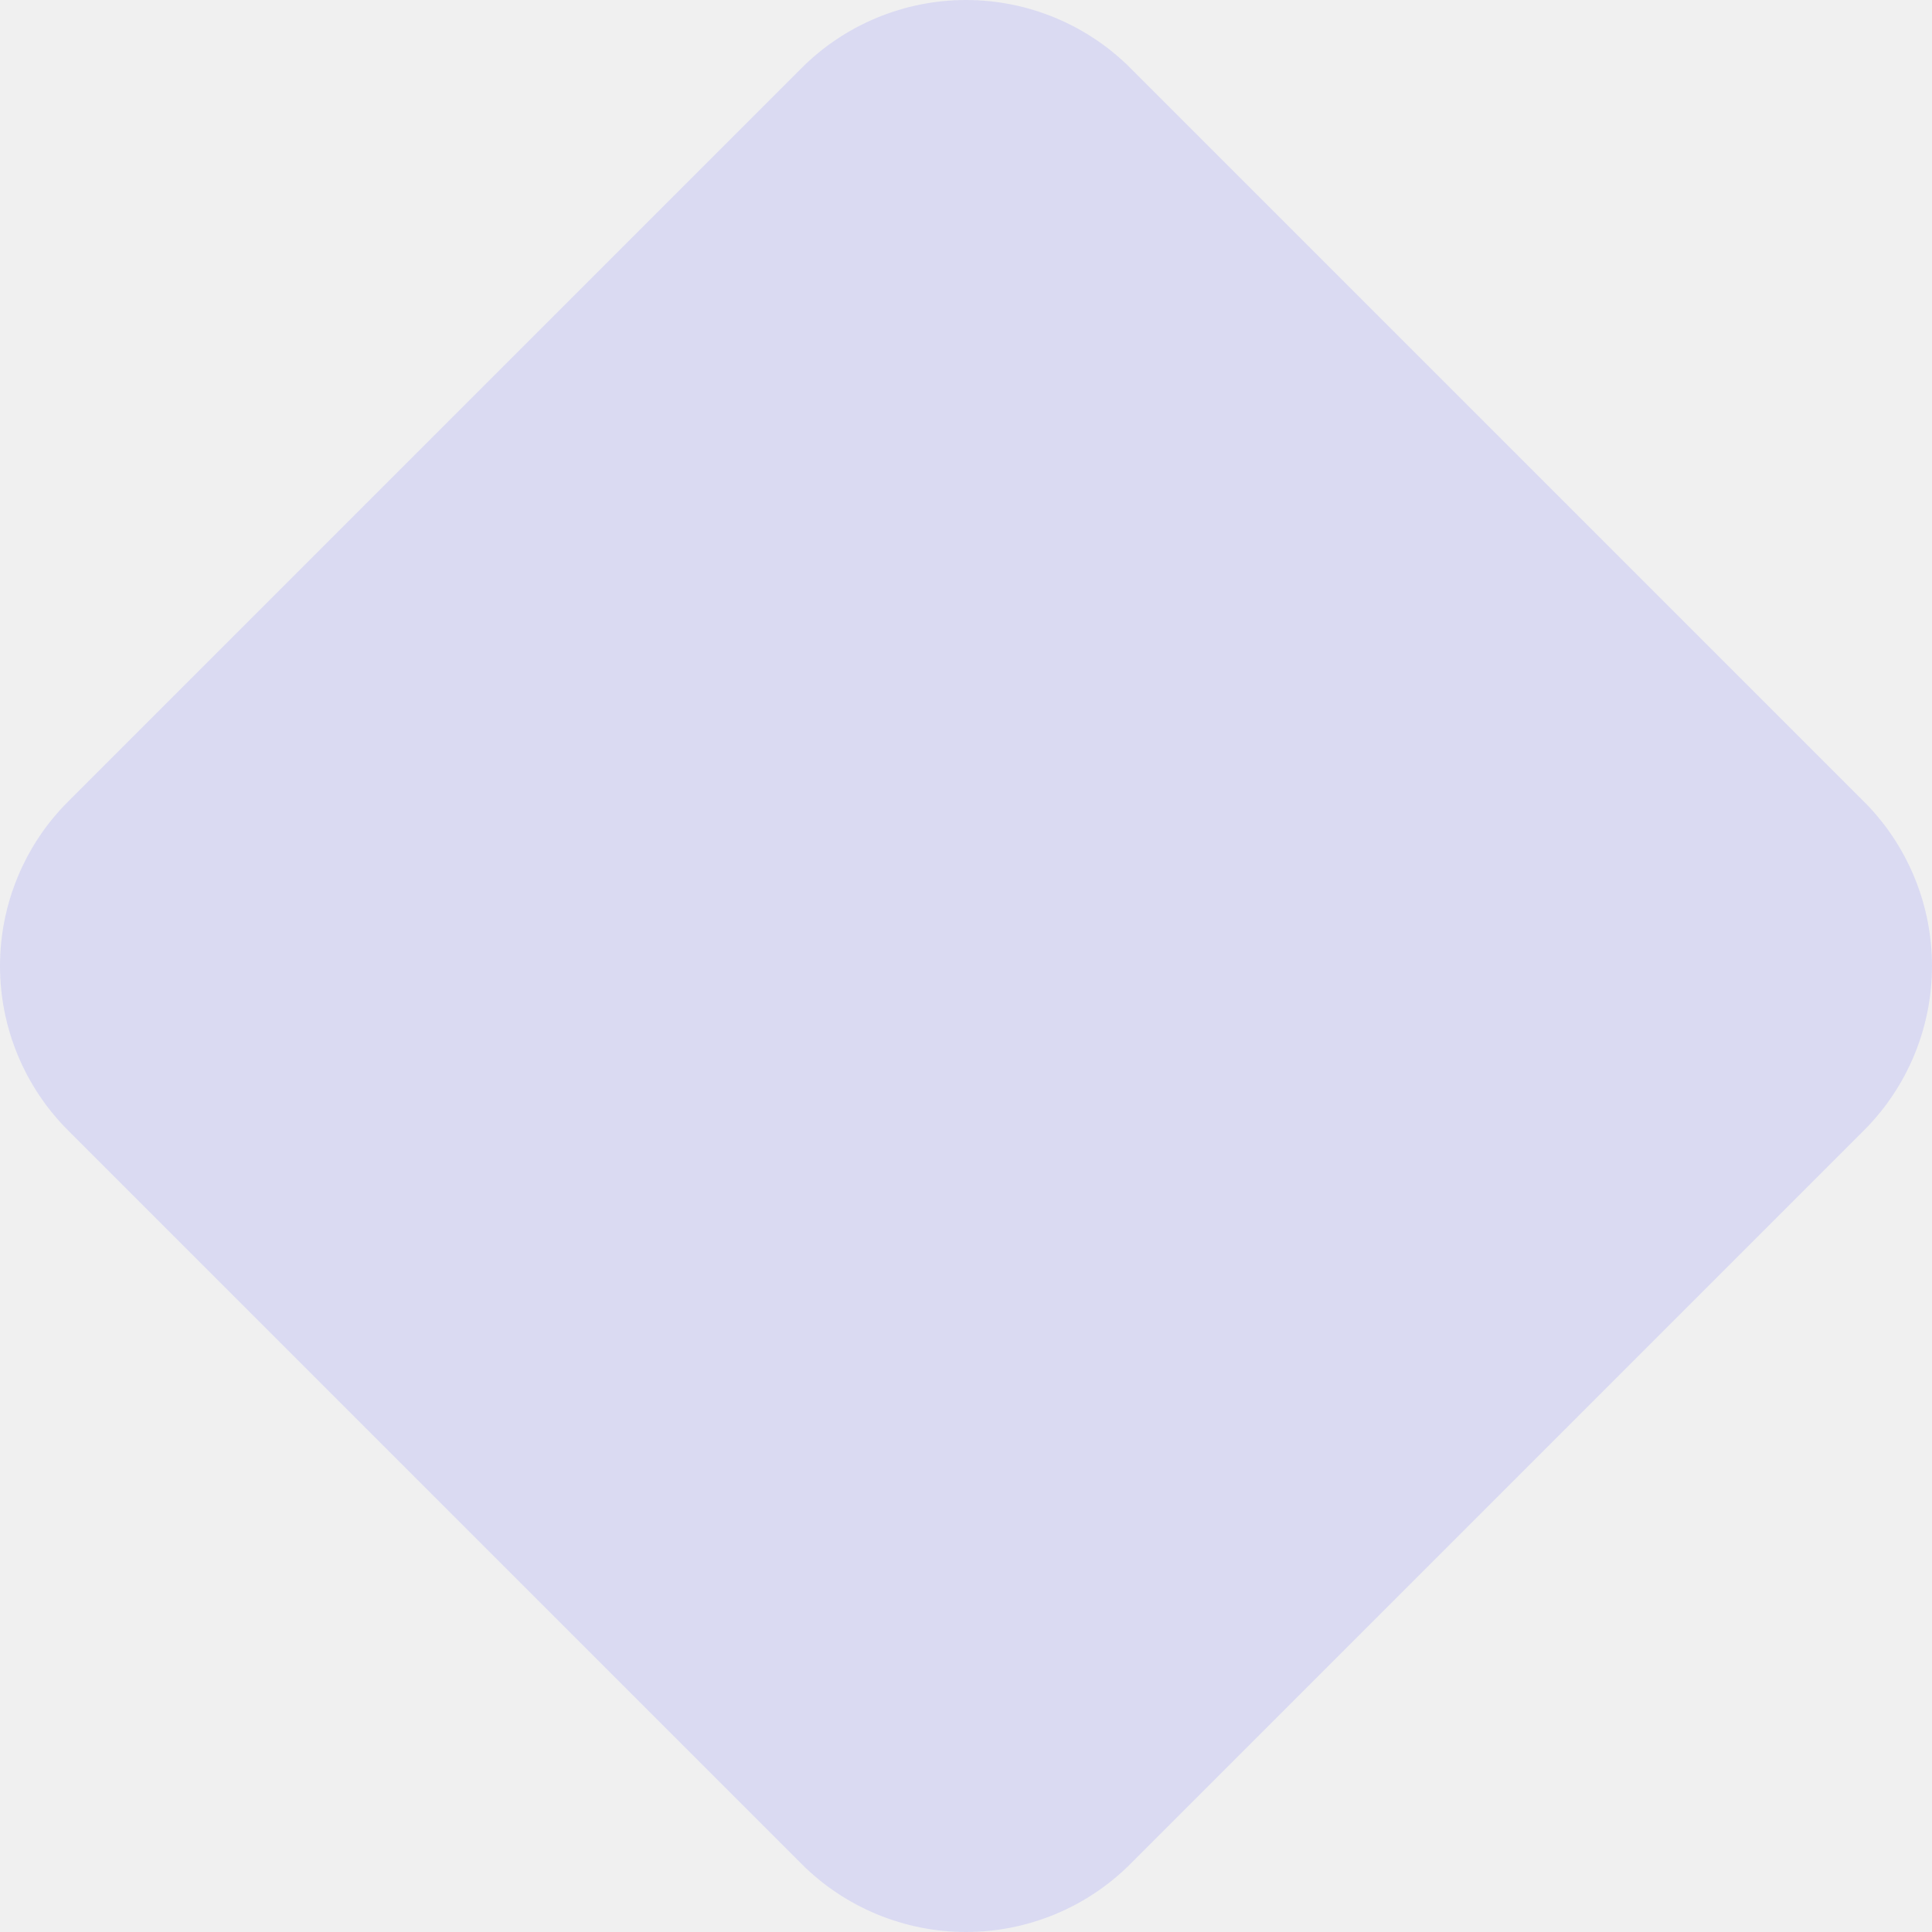
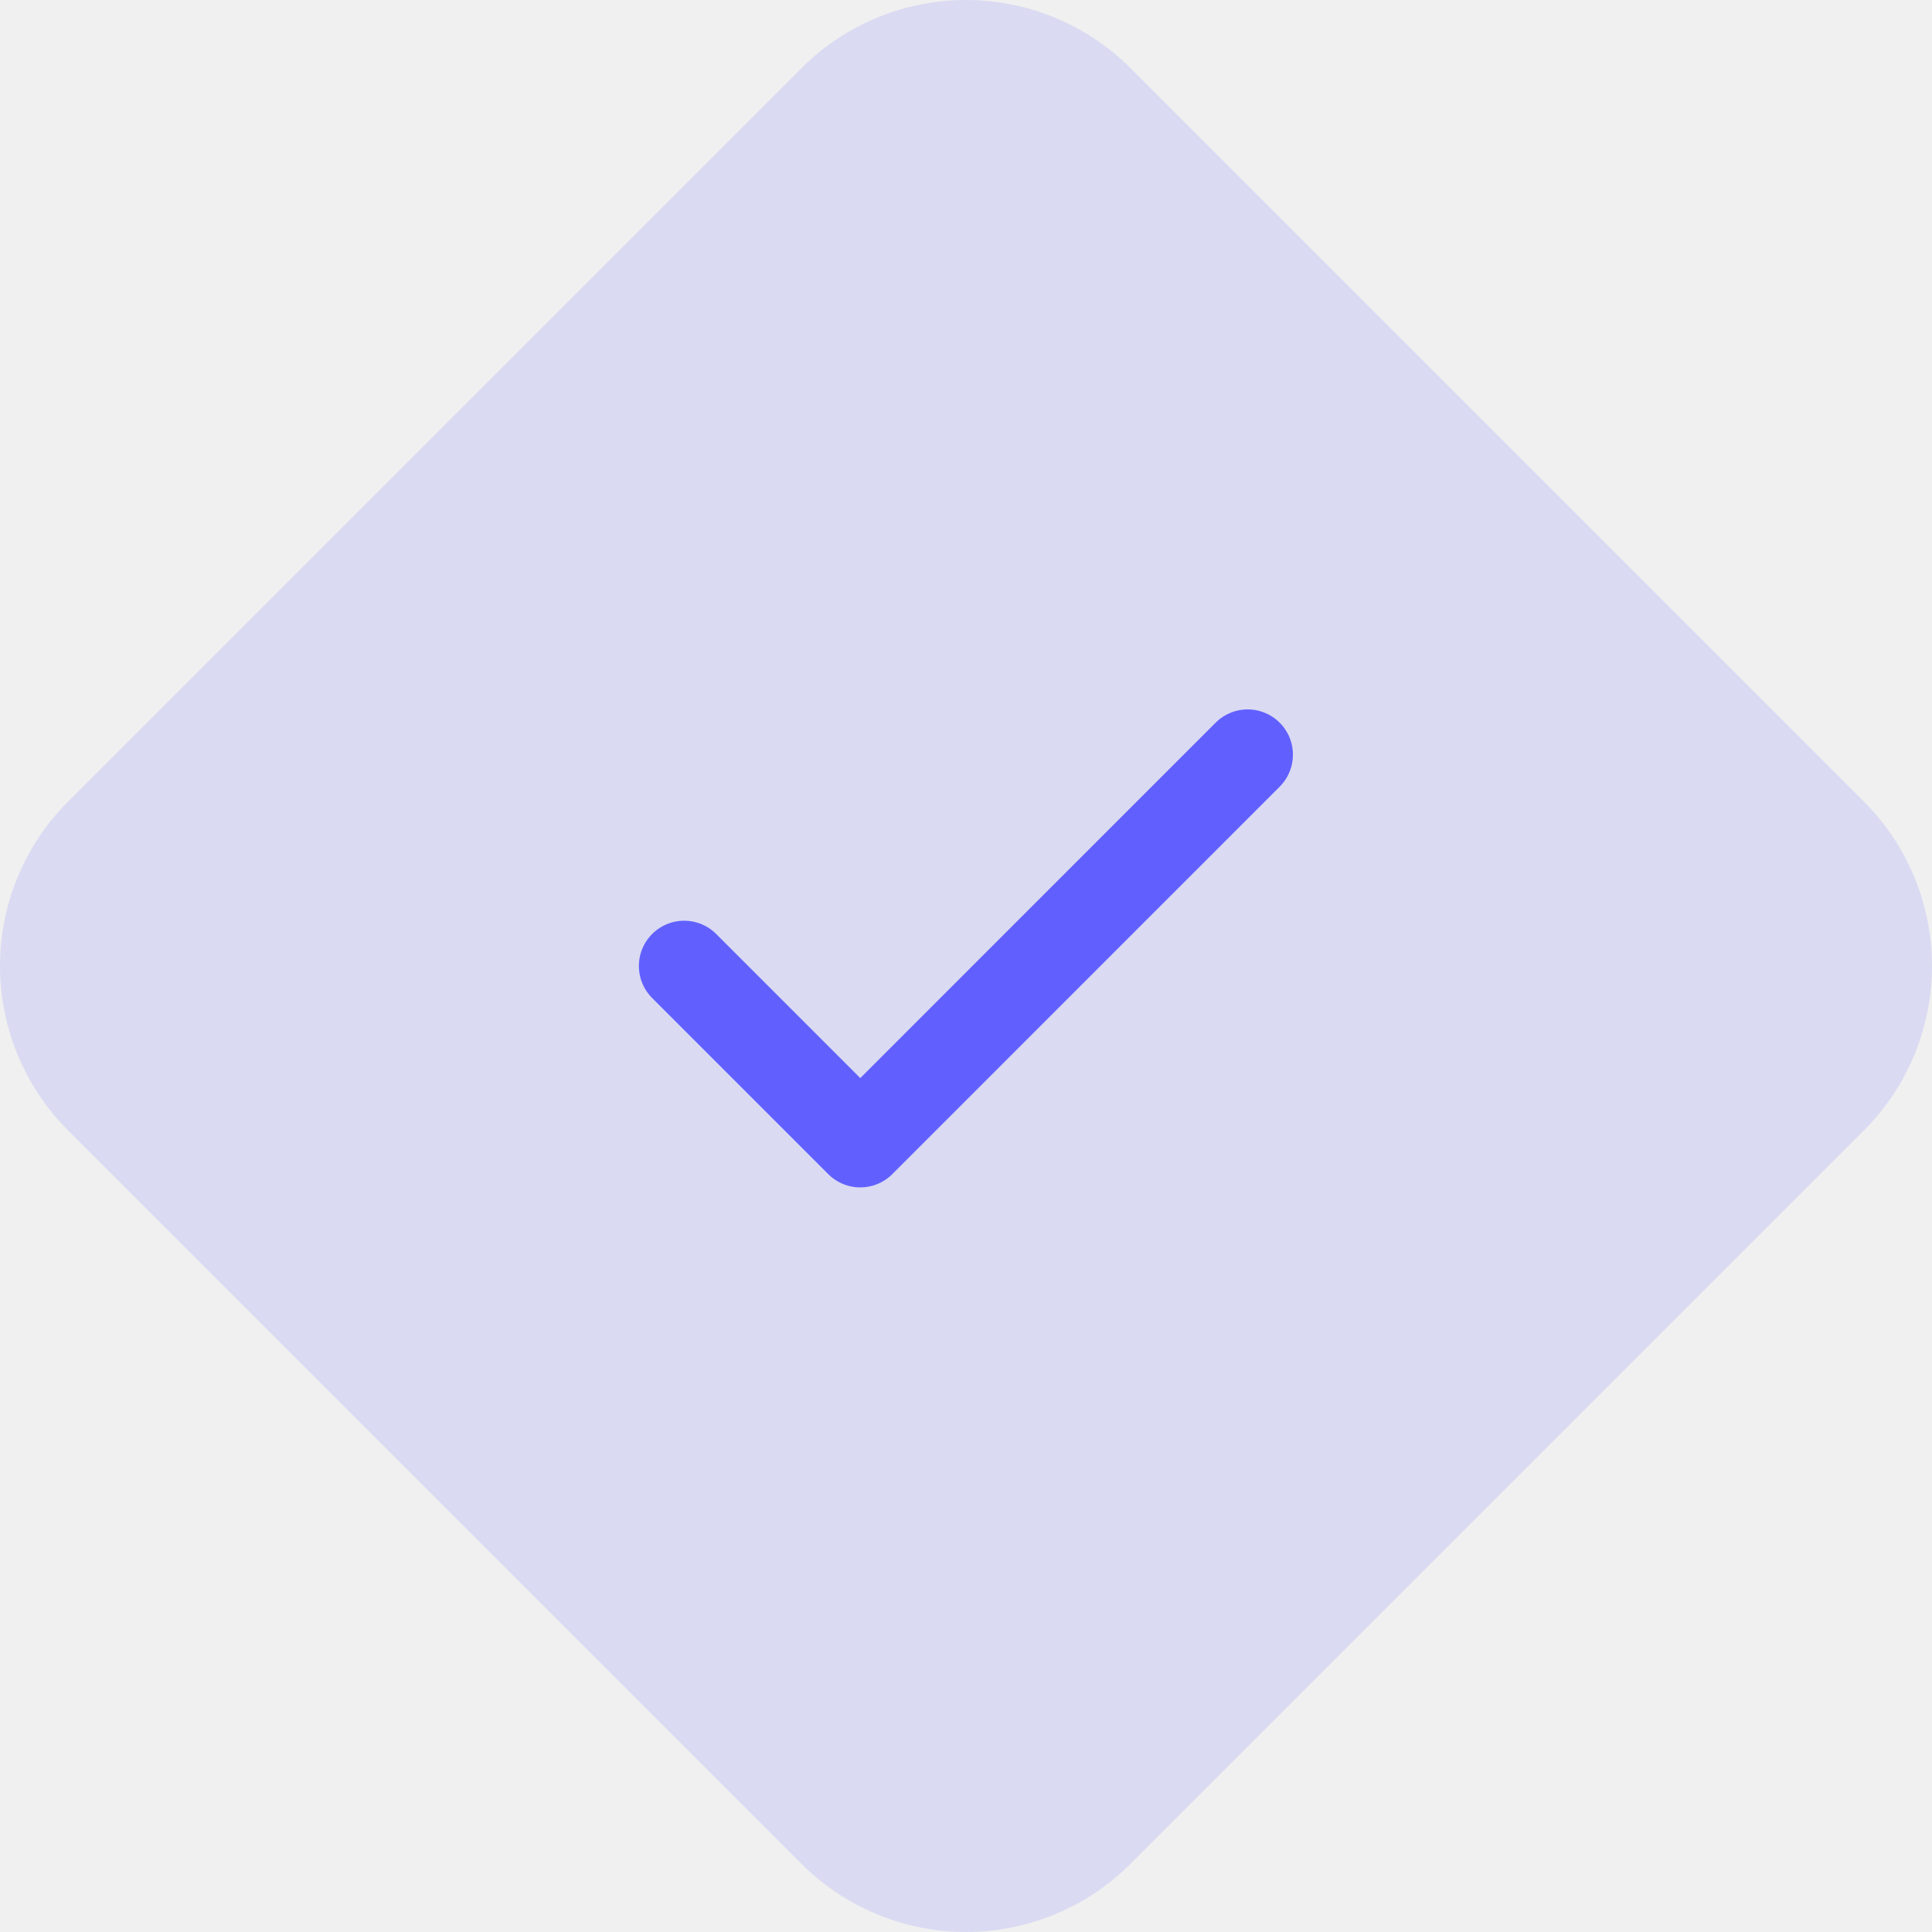
<svg xmlns="http://www.w3.org/2000/svg" width="32" height="32" viewBox="0 0 32 32" fill="none">
-   <g clip-path="url(#clip0_6930_23678)">
+   <g clip-path="url(#clip0_6930_23677)">
    <path d="M1.131 13.273C0.772 13.63 0.488 14.056 0.294 14.524C0.1 14.992 0 15.493 0 16C0 16.507 0.1 17.008 0.294 17.476C0.488 17.944 0.772 18.369 1.131 18.727L13.273 30.869C13.63 31.228 14.056 31.512 14.524 31.706C14.992 31.9 15.493 32 16 32C16.507 32 17.008 31.9 17.476 31.706C17.944 31.512 18.369 31.228 18.727 30.869L30.869 18.727C31.228 18.369 31.512 17.944 31.706 17.476C31.9 17.008 32 16.507 32 16C32 15.493 31.9 14.992 31.706 14.524C31.512 14.056 31.228 13.63 30.869 13.273L18.727 1.131C18.369 0.772 17.944 0.488 17.476 0.294C17.008 0.1 16.507 0 16 0C15.493 0 14.992 0.1 14.524 0.294C14.056 0.488 13.63 0.772 13.273 1.131L1.131 13.273Z" fill="#6160FF" fill-opacity="0.15" />
  </g>
+   <path d="M20.665 12.5L14.249 18.917L11.332 16" stroke="#6160FF" stroke-width="1.5" stroke-linecap="round" stroke-linejoin="round" />
  <defs>
-     <clipPath id="clip0_6930_23678">
+     <clipPath id="clip0_6930_23677">
      <rect width="32" height="32" fill="white" />
    </clipPath>
  </defs>
</svg>
